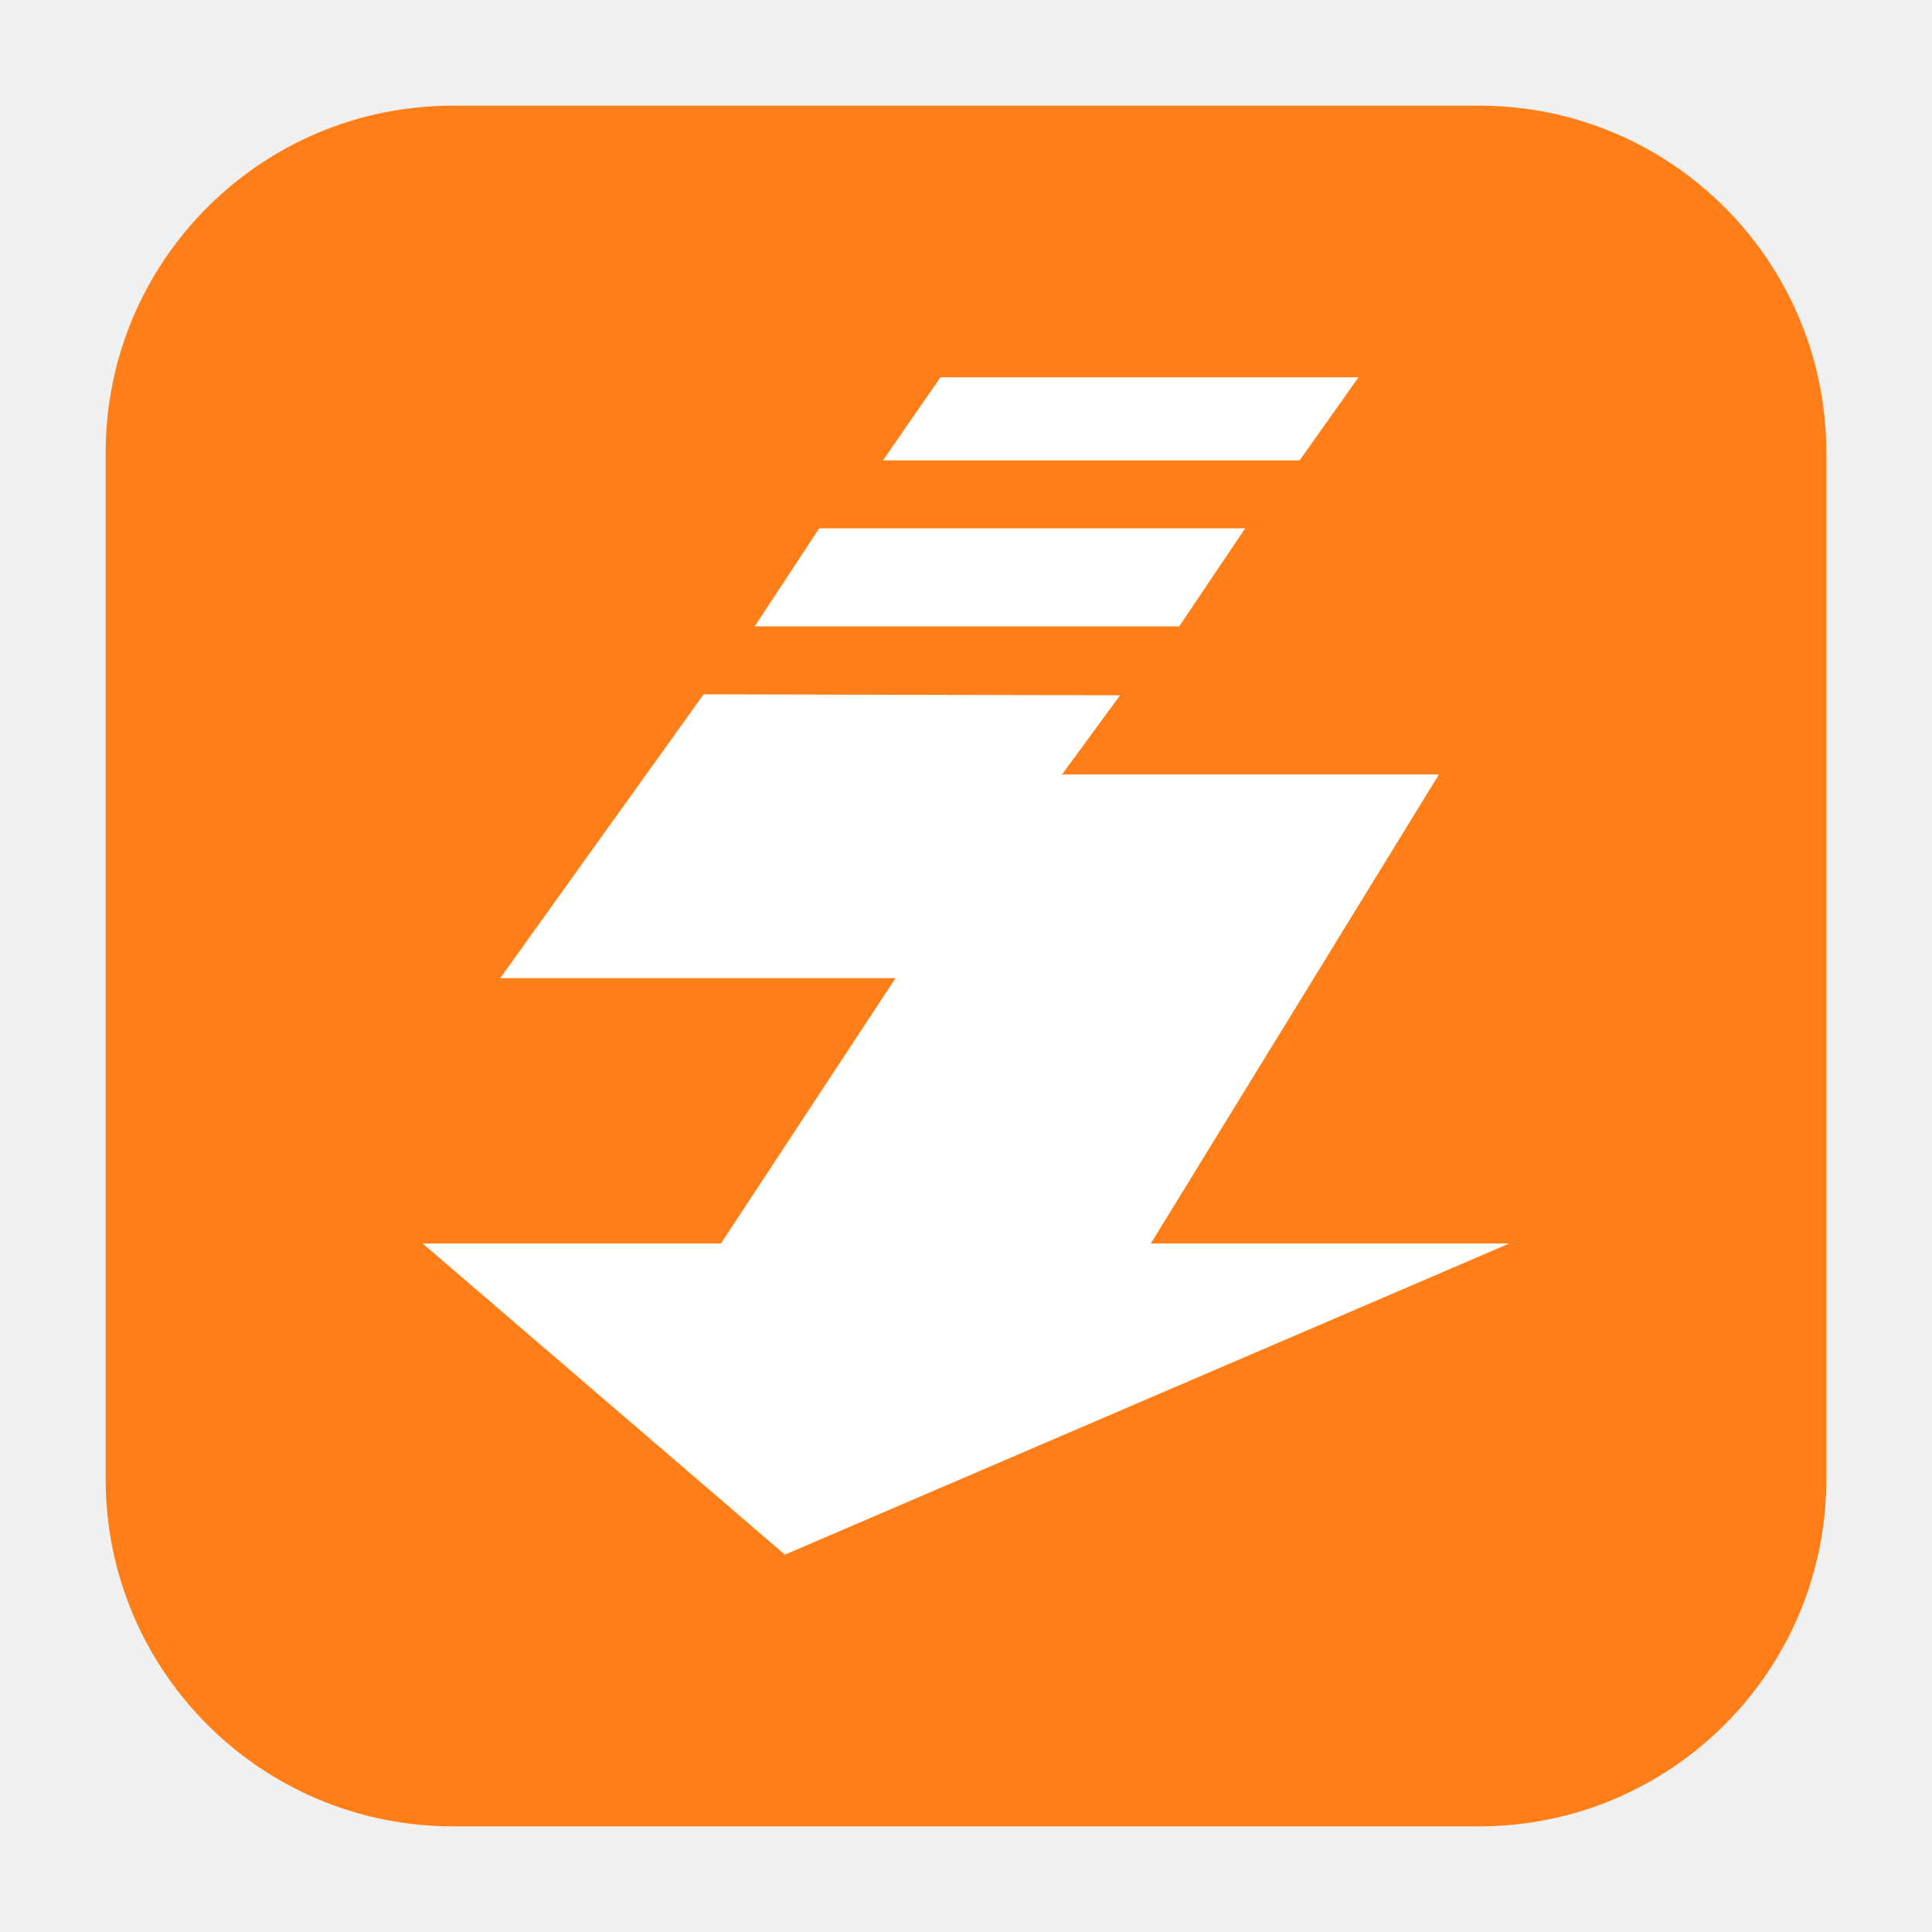
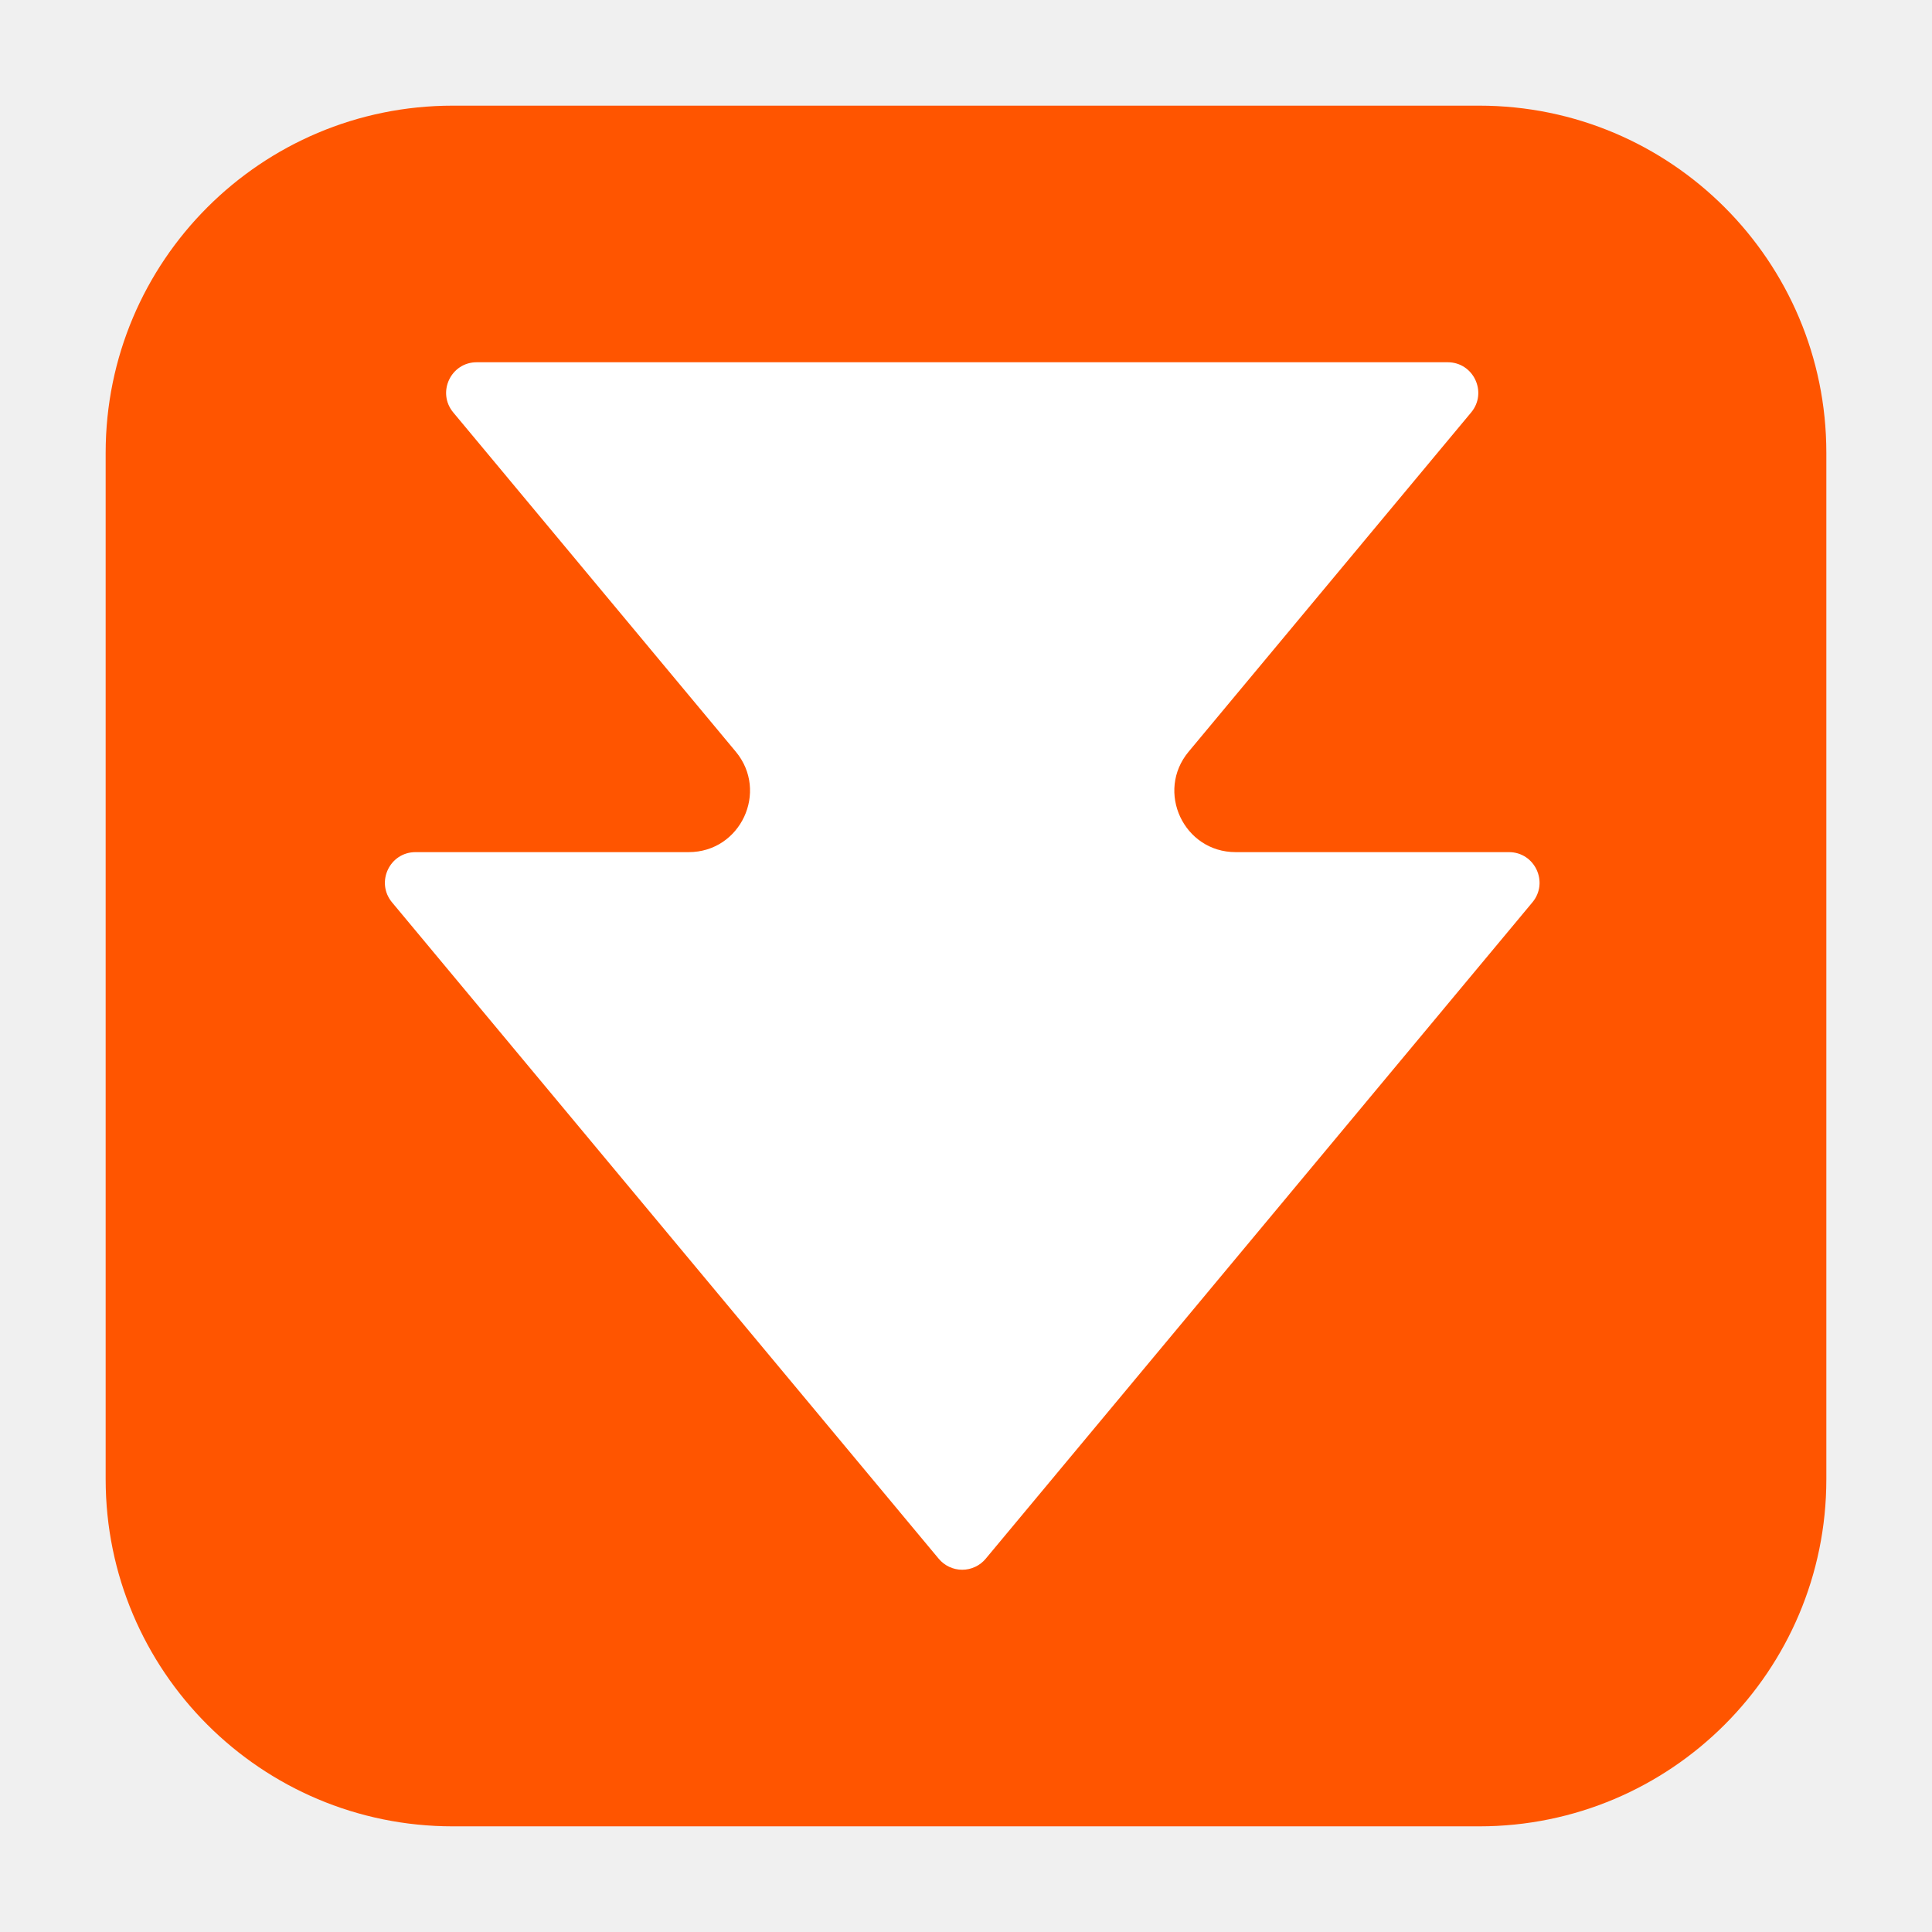
<svg xmlns="http://www.w3.org/2000/svg" fill="none" viewBox="0 0 256 256">
-   <rect width="228" height="228" x="14" y="14" fill="#ff7e17" rx="46" />
-   <path fill="#fff" d="M190.667 102.621h-49.946l7.699-10.494L93.236 92l-26.957 37.608h52.388l-23.139 35.158H56L104 206l96-41.234h-47.507zM180 50h-55.393L117 61h55.213zm-15 20h-56.447L100 83h56.246z" />
+   <rect width="228" height="228" x="14" y="14" fill="#f50" rx="46" />
+   <path fill="#fff" d="M191.826 48c3.432 0 5.311 4.01 3.108 6.652L157.501 99.6c-4.405 5.285-.649 13.312 6.228 13.312h36.214c3.432 0 5.311 4.009 3.108 6.652l-72.44 86.976a4.05 4.05 0 0 1-6.227 0l-72.44-86.976c-2.192-2.643-.325-6.652 3.12-6.652h36.191c6.876 0 10.633-8.027 6.239-13.312L60.06 54.652C57.858 52.01 59.736 48 63.169 48z" />
</svg>
